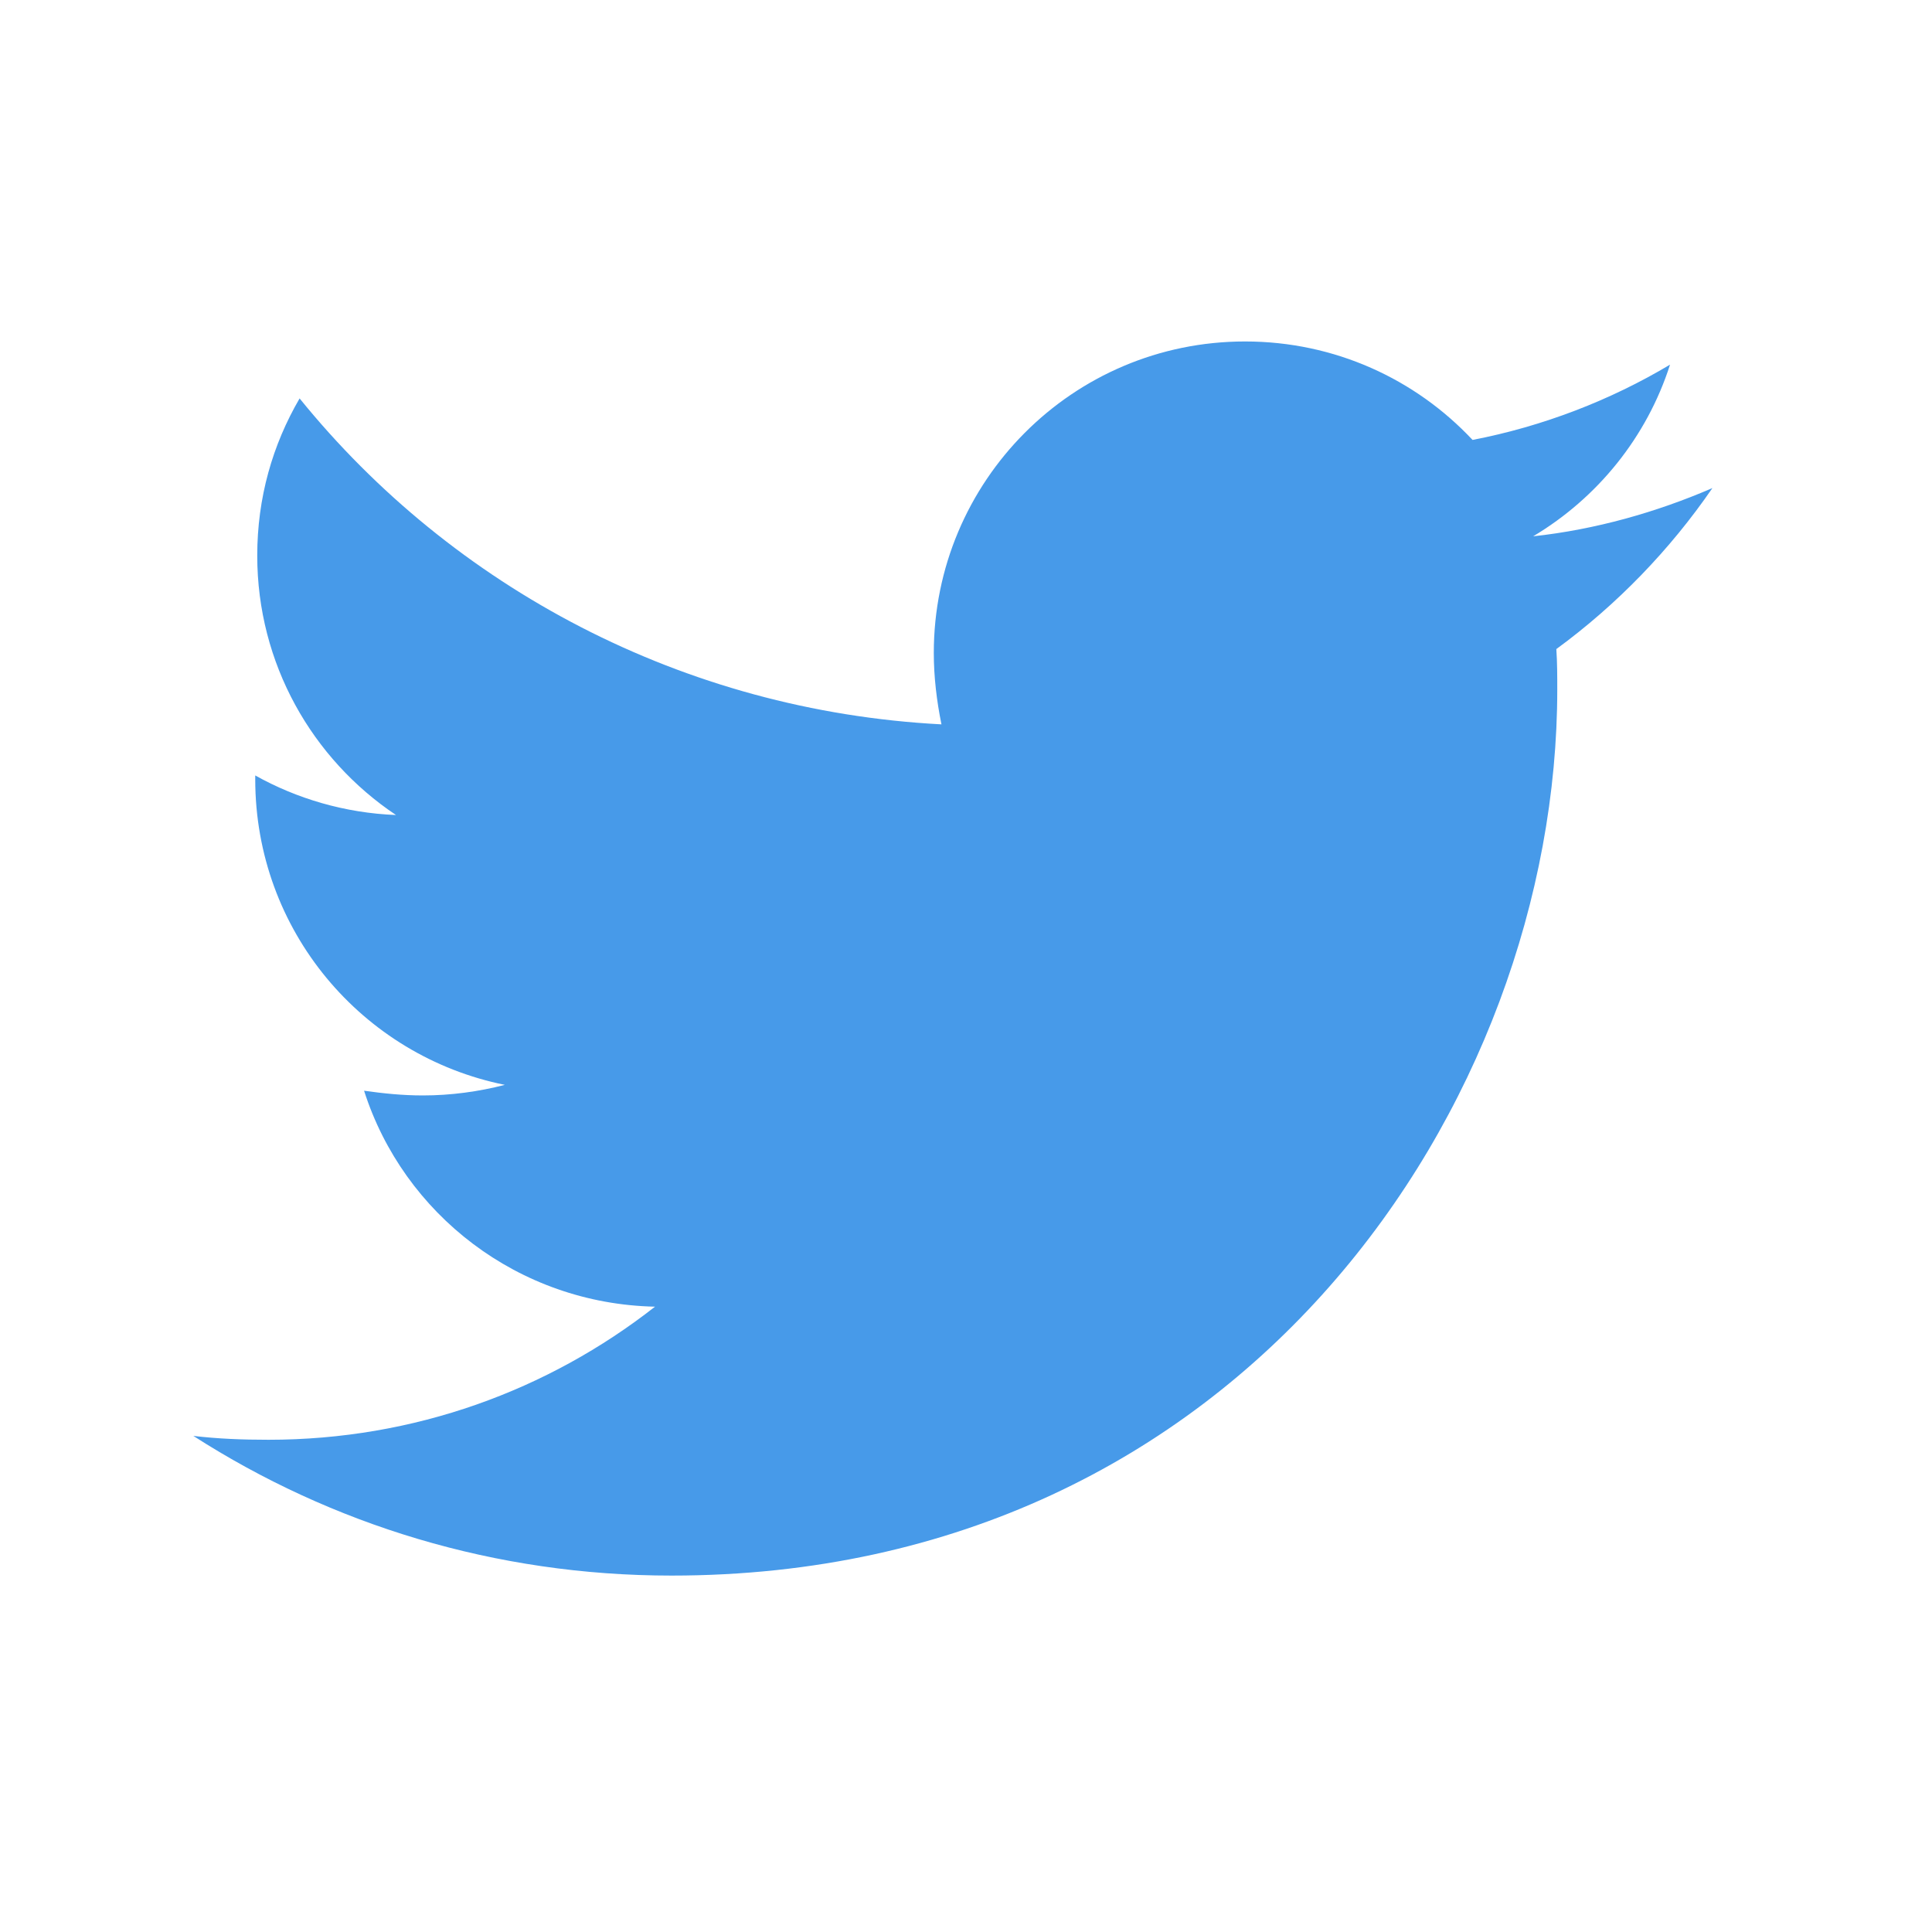
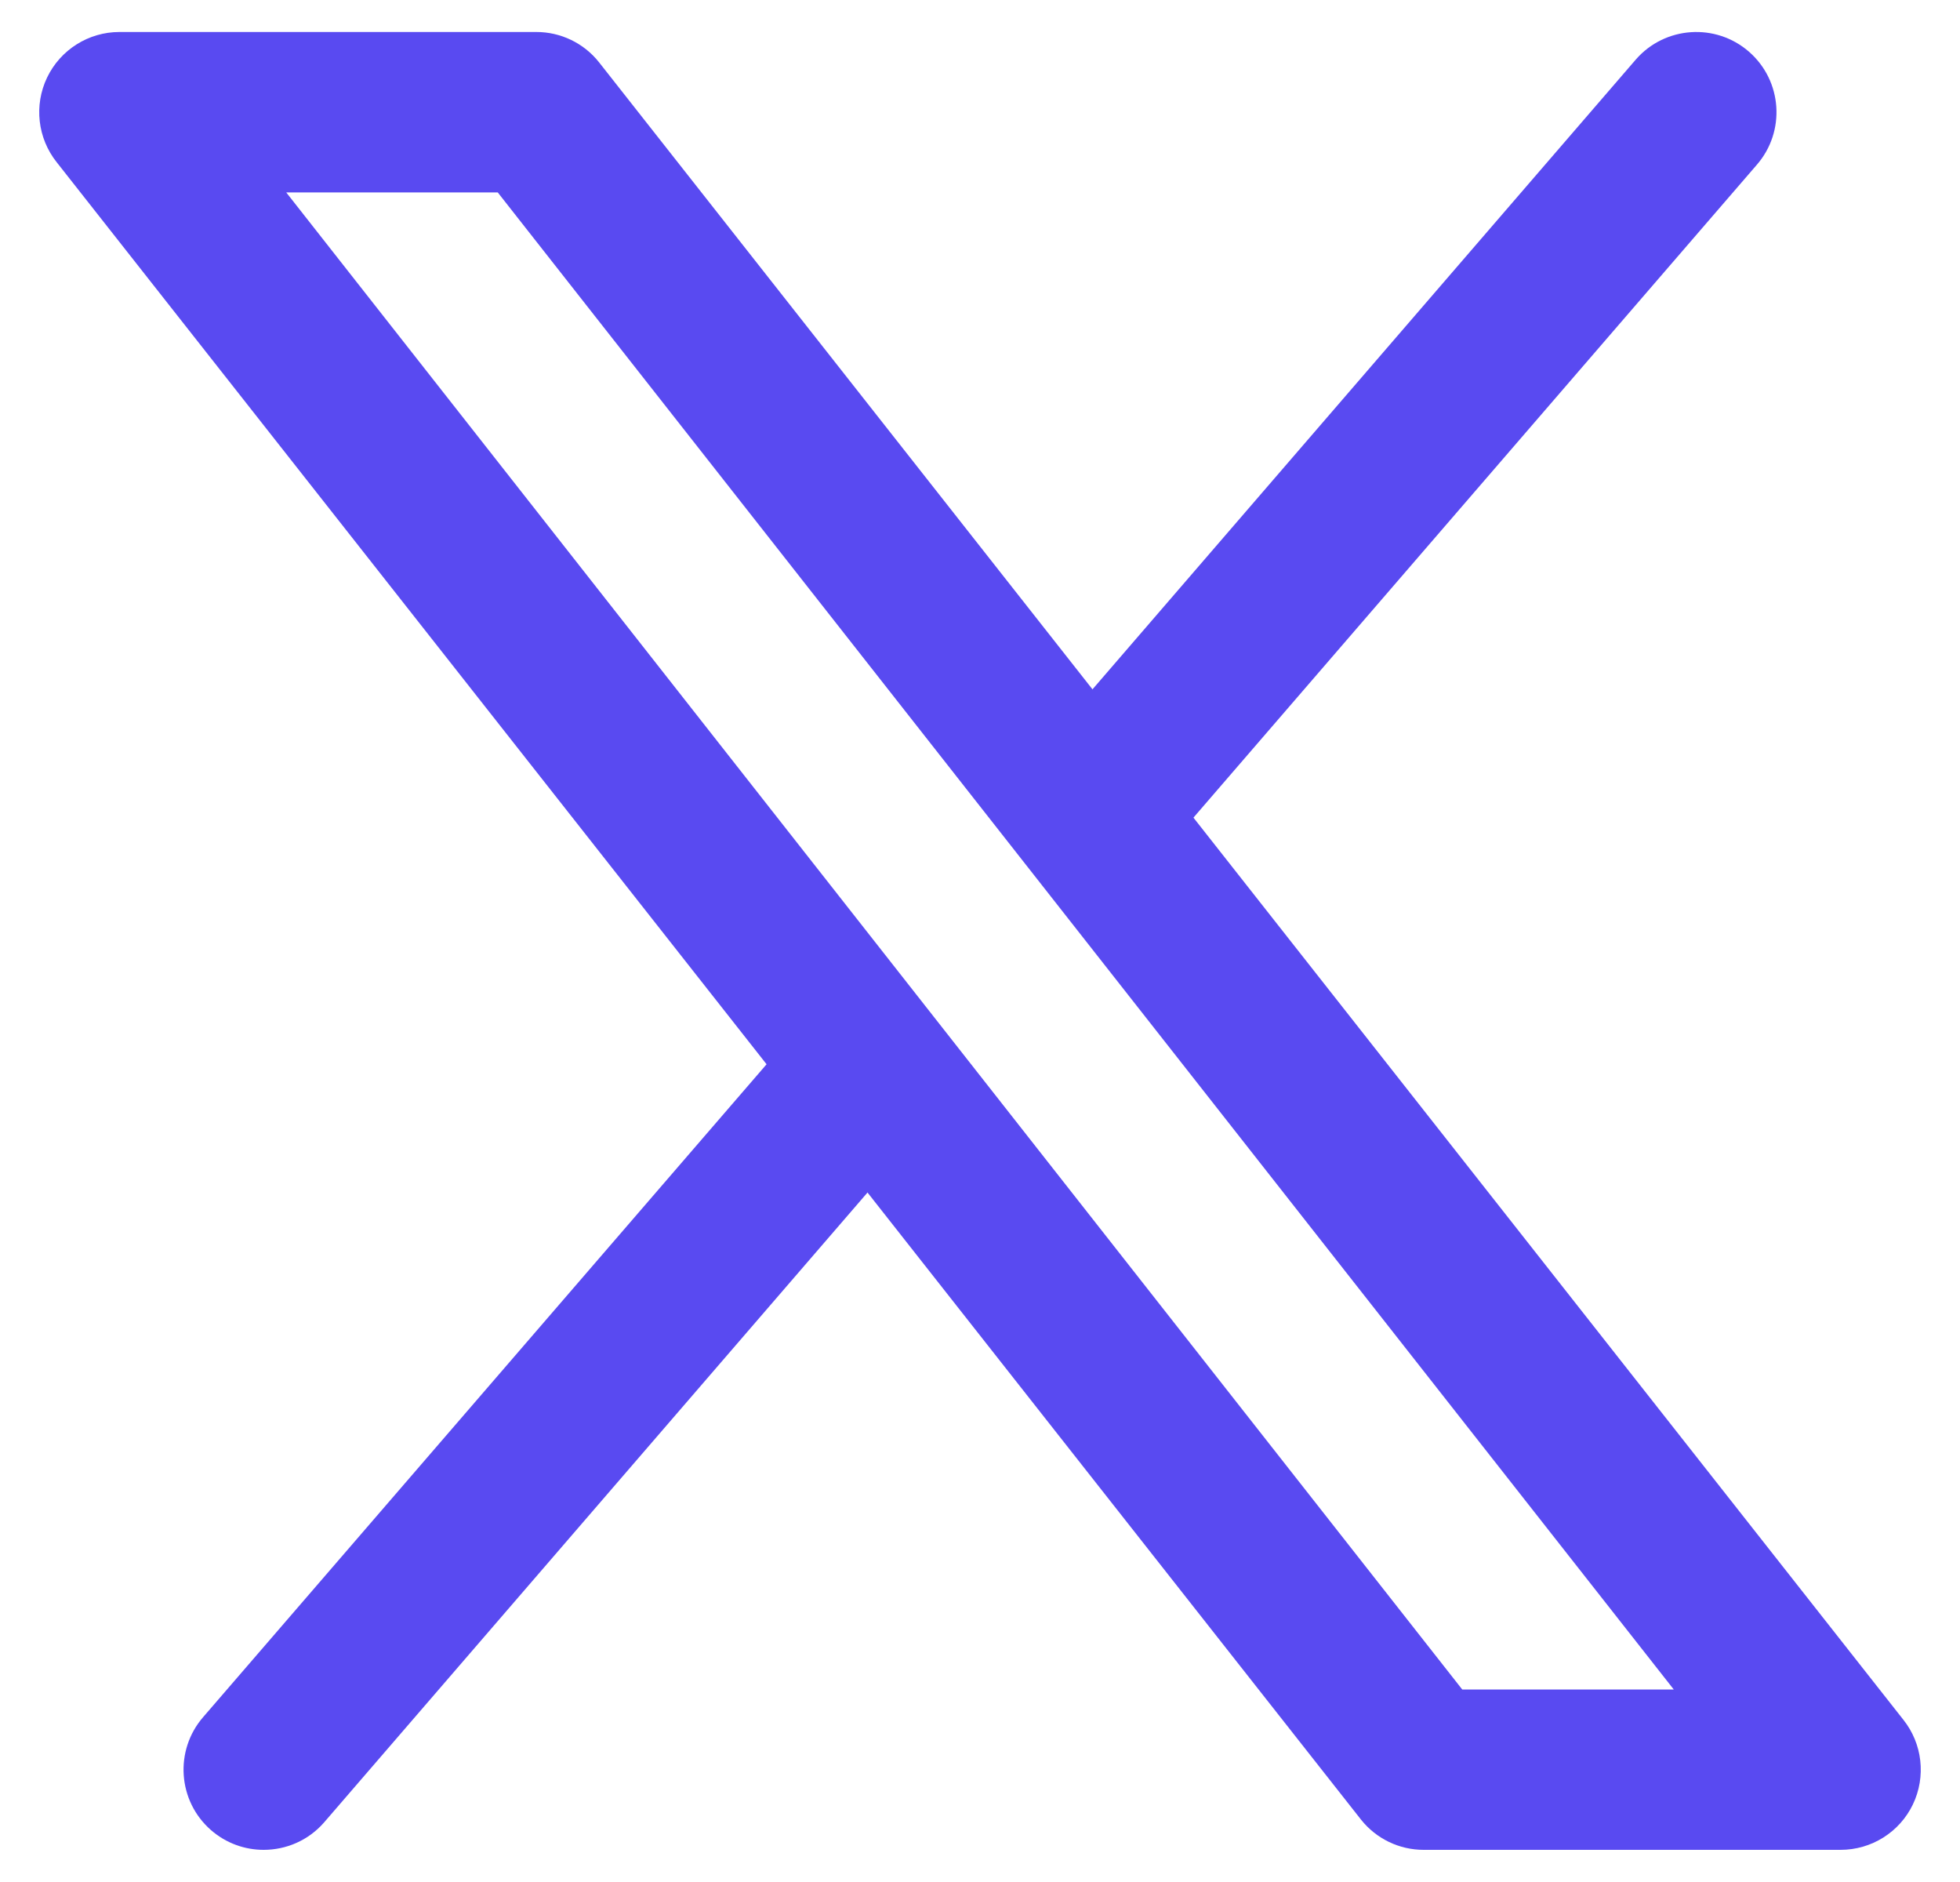
- <svg xmlns="http://www.w3.org/2000/svg" width="27" height="27" viewBox="0 0 27 27" fill="none">
-   <path d="M23.931 6.821C23.151 7.158 22.301 7.4 21.426 7.495C22.329 6.956 23.015 6.107 23.339 5.096C22.505 5.594 21.561 5.959 20.579 6.148C19.783 5.298 18.653 4.772 17.4 4.772C14.989 4.772 13.05 6.727 13.05 9.125C13.05 9.462 13.091 9.798 13.157 10.123C9.547 9.934 6.327 8.209 4.187 5.568C3.809 6.216 3.595 6.956 3.595 7.765C3.595 9.275 4.363 10.607 5.534 11.39C4.82 11.362 4.146 11.161 3.567 10.837V10.89C3.567 13.005 5.062 14.758 7.055 15.161C6.69 15.256 6.299 15.309 5.909 15.309C5.626 15.309 5.358 15.281 5.088 15.243C5.639 16.968 7.243 18.22 9.154 18.261C7.659 19.432 5.787 20.121 3.753 20.121C3.388 20.121 3.052 20.108 2.702 20.067C4.631 21.305 6.919 22.019 9.384 22.019C17.385 22.019 21.763 15.391 21.763 9.638C21.763 9.449 21.763 9.26 21.75 9.071C22.597 8.451 23.339 7.683 23.931 6.821Z" fill="#479AE9" />
+ <svg xmlns="http://www.w3.org/2000/svg" width="25" height="24" viewBox="0 0 25 24" fill="none">
+   <path d="M11.762 14.4L4.134 23.24C3.932 23.472 3.648 23.59 3.363 23.59C3.124 23.59 2.885 23.507 2.691 23.338C2.266 22.967 2.222 22.321 2.593 21.895L10.463 12.778L11.762 14.4ZM14.537 11.221L22.407 2.103C22.778 1.678 22.735 1.032 22.309 0.66C21.884 0.289 21.237 0.333 20.866 0.758L13.238 9.598L14.537 11.221Z" fill="#594AF1" />
+   <path d="M23.477 23.59H18.159C17.848 23.59 17.555 23.449 17.361 23.206L0.724 2.07C0.479 1.763 0.431 1.342 0.601 0.988C0.771 0.634 1.13 0.408 1.523 0.408H6.841C7.152 0.408 7.445 0.549 7.639 0.792L24.276 21.929C24.521 22.235 24.569 22.656 24.399 23.011C24.229 23.365 23.87 23.59 23.477 23.59ZM18.651 21.545H21.349L6.349 2.454H3.651L18.651 21.545Z" fill="#594AF1" />
</svg>
